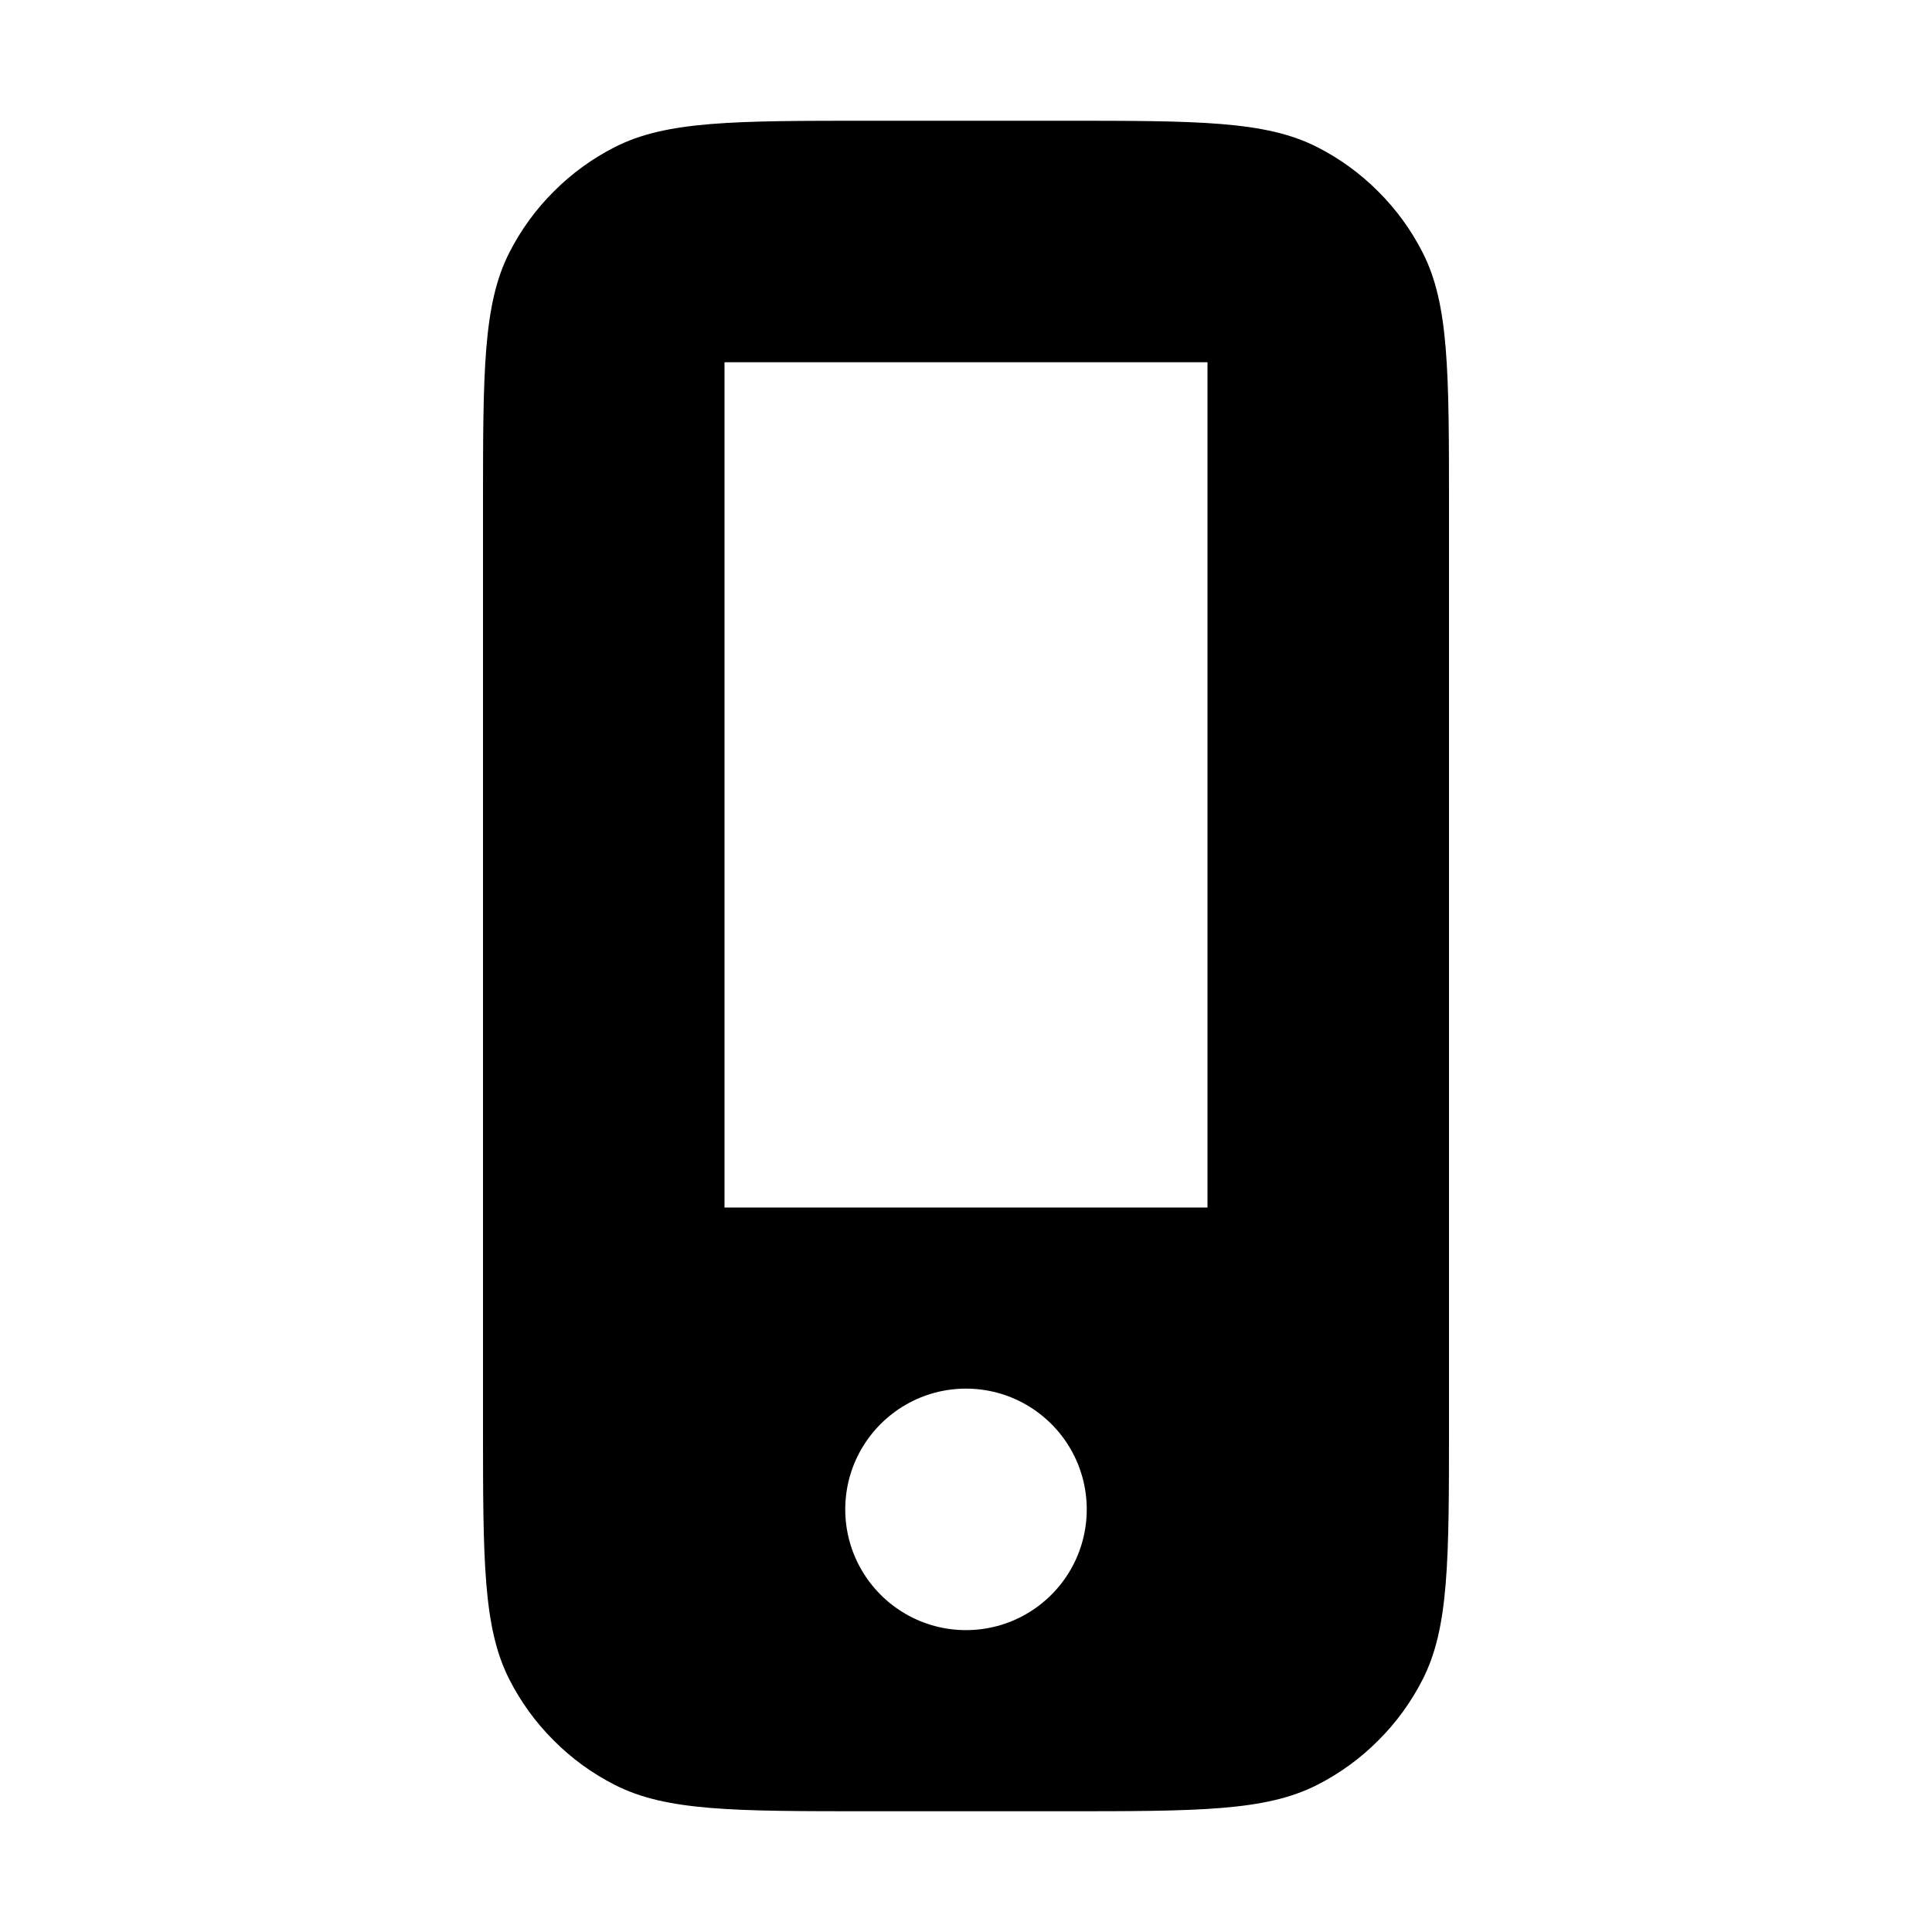
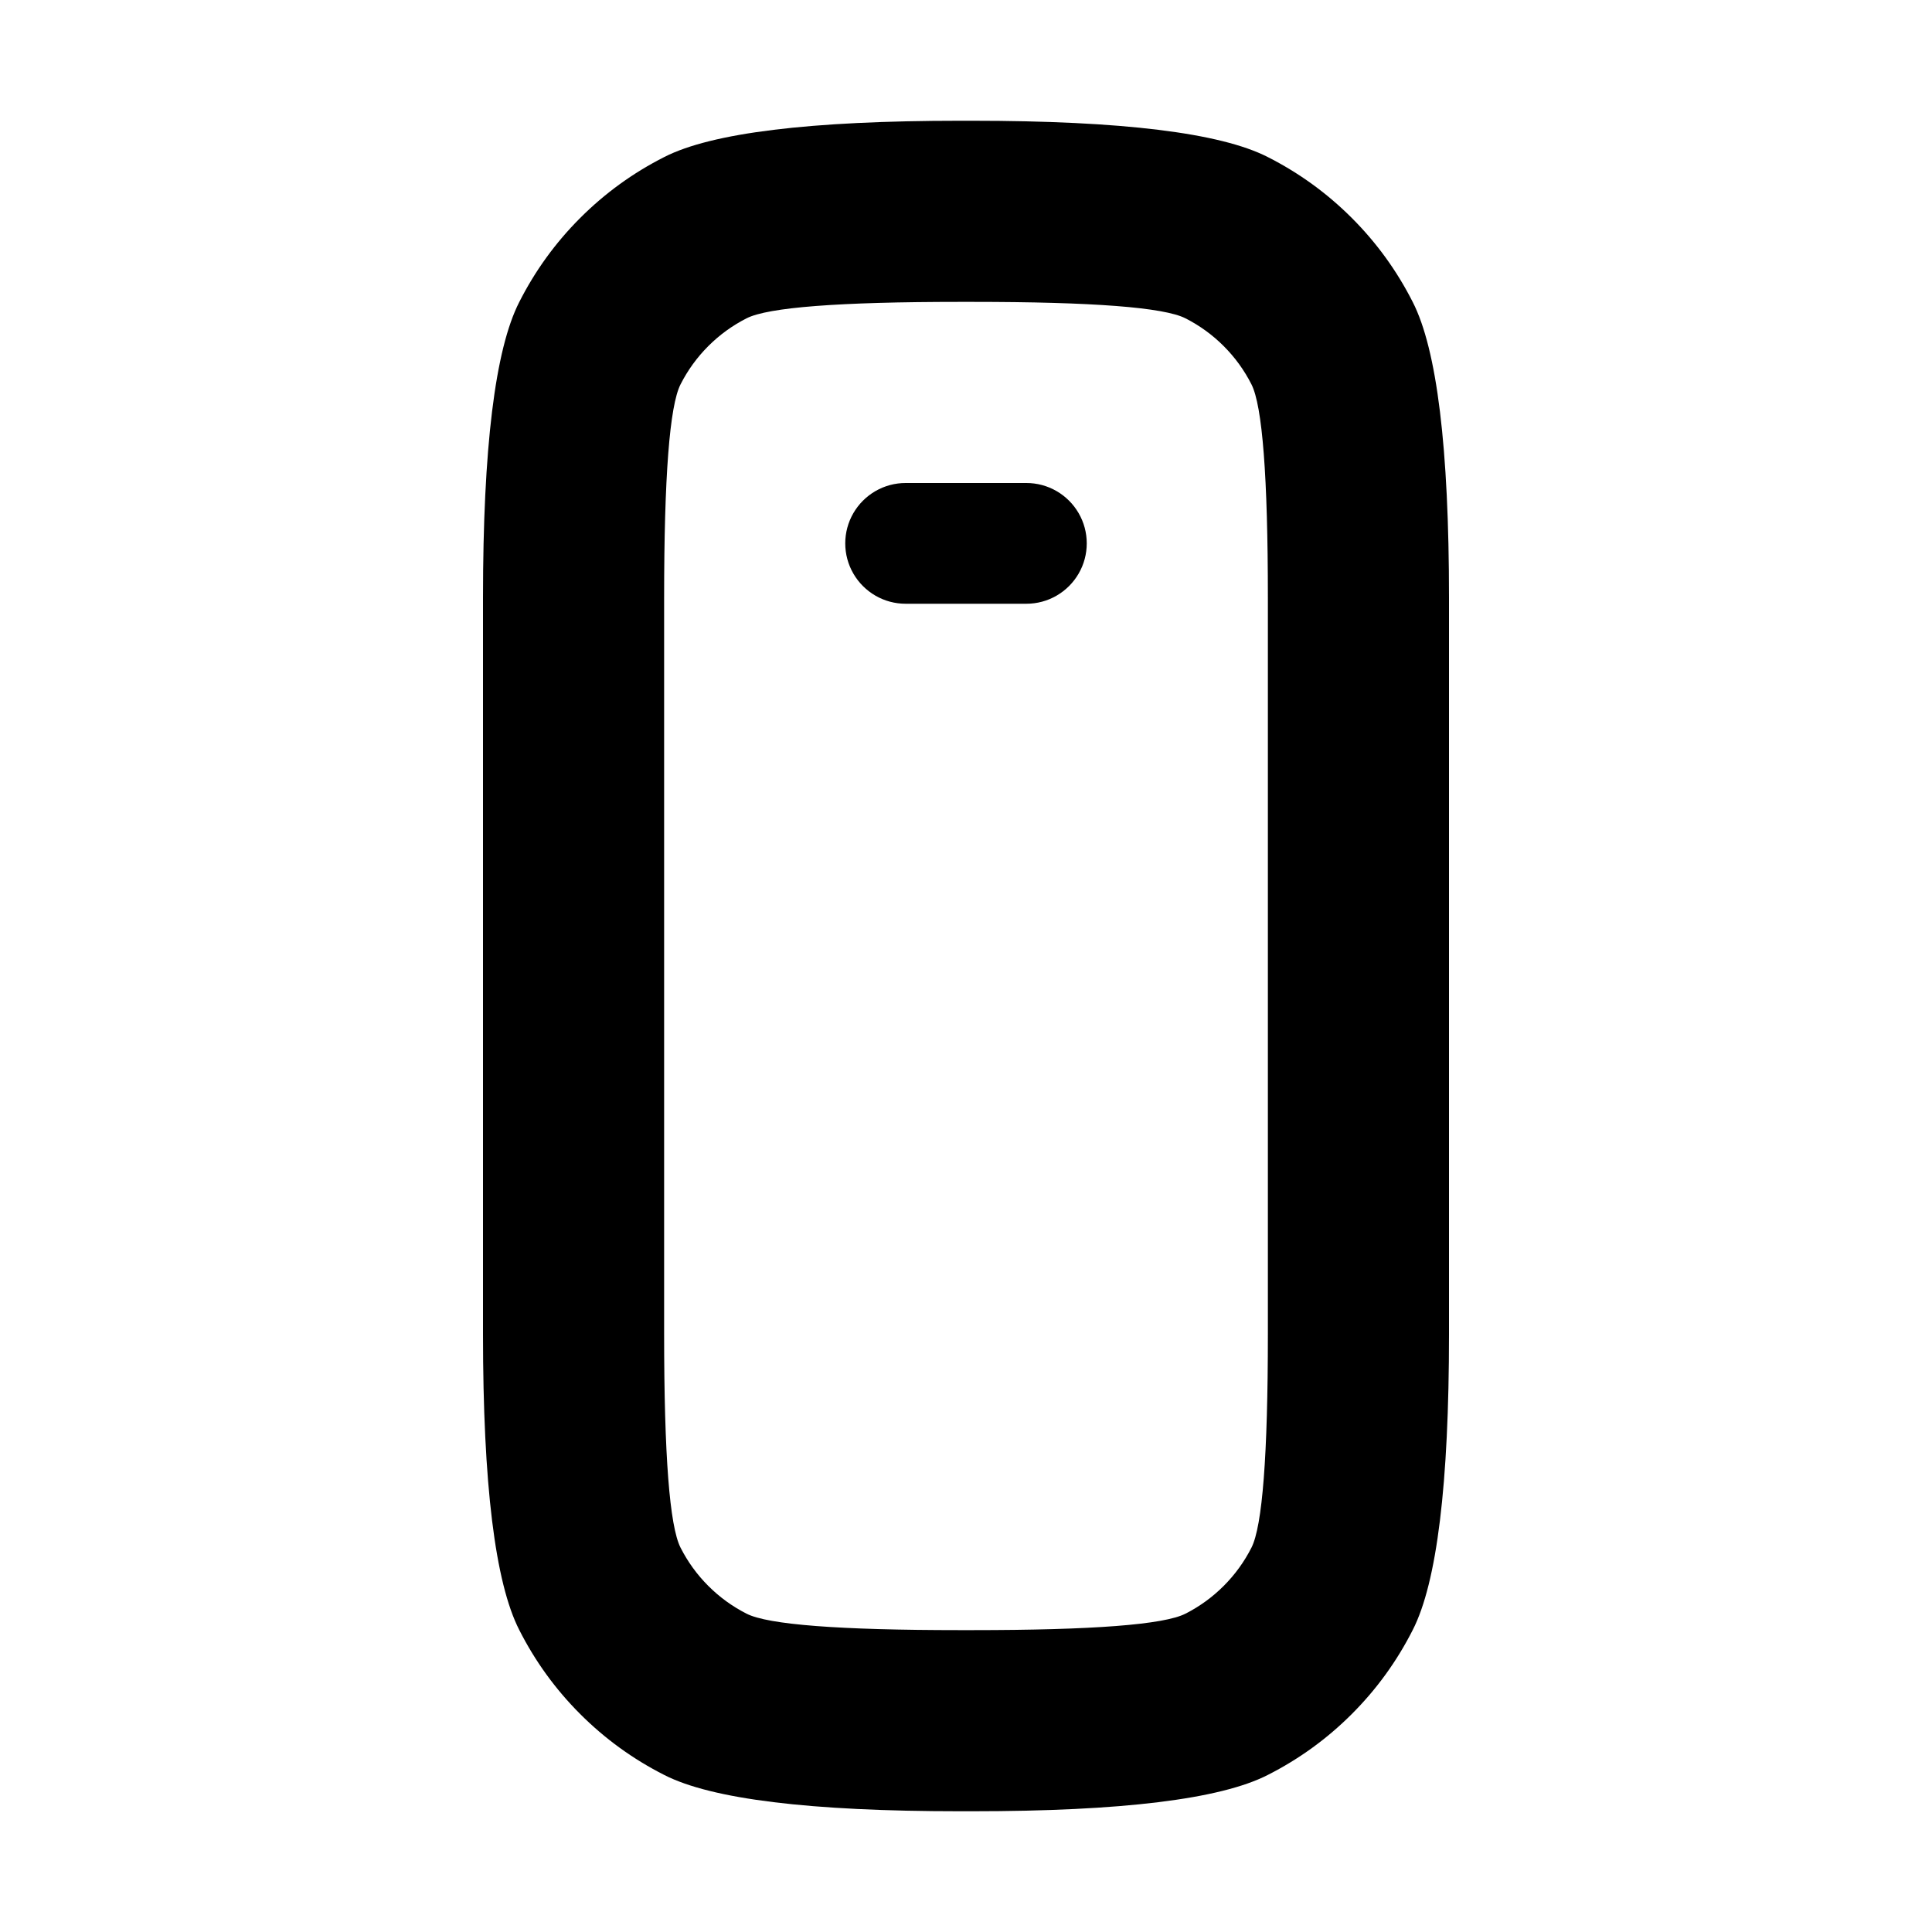
<svg xmlns="http://www.w3.org/2000/svg" height="16px" viewBox="0 0 16 16" width="16px">
-   <path d="M7.2 1L8.8 1C9.92 1 10.48 1 10.908 1.218C11.095 1.313 11.266 1.437 11.414 1.586C11.563 1.734 11.687 1.905 11.782 2.092C12 2.52 12 3.08 12 4.2L12 11.8C12 12.92 12 13.48 11.782 13.908C11.687 14.095 11.563 14.266 11.414 14.414C11.266 14.563 11.095 14.687 10.908 14.782C10.48 15 9.92 15 8.8 15L7.2 15C6.08 15 5.52 15 5.092 14.782C4.905 14.687 4.734 14.563 4.586 14.414C4.437 14.266 4.313 14.095 4.218 13.908C4 13.48 4 12.92 4 11.8L4 4.2C4 3.08 4 2.52 4.218 2.092C4.313 1.905 4.437 1.734 4.586 1.586C4.734 1.437 4.905 1.313 5.092 1.218C5.52 1 6.08 1 7.2 1ZM6 3L6 10L10 10L10 3ZM7 12.5C7 12.676 7.046 12.848 7.134 13C7.222 13.152 7.348 13.278 7.5 13.366C7.652 13.454 7.824 13.5 8 13.5C8.176 13.5 8.348 13.454 8.5 13.366C8.652 13.278 8.778 13.152 8.866 13C8.954 12.848 9 12.676 9 12.5C9 12.324 8.954 12.152 8.866 12C8.778 11.848 8.652 11.722 8.5 11.634C8.348 11.546 8.176 11.5 8 11.5C7.824 11.5 7.652 11.546 7.5 11.634C7.348 11.722 7.222 11.848 7.134 12C7.046 12.152 7 12.324 7 12.5Z" />
+   <path d="M7.95 1L8.05 1Q9.91 1 10.498 1.3Q10.887 1.497 11.195 1.805Q11.503 2.113 11.7 2.502Q12 3.09 12 4.95L12 11.05Q12 12.91 11.7 13.498Q11.503 13.887 11.195 14.195Q10.887 14.503 10.498 14.7Q9.91 15 8.05 15L7.95 15Q6.09 15 5.502 14.7Q5.113 14.503 4.805 14.195Q4.497 13.887 4.3 13.498Q4 12.91 4 11.05L4 4.95Q4 3.09 4.3 2.502Q4.497 2.113 4.805 1.805Q5.113 1.497 5.502 1.3Q6.09 1 7.95 1ZM7.95 2.5Q6.45 2.5 6.183 2.636Q6.006 2.726 5.866 2.866Q5.726 3.006 5.636 3.183Q5.5 3.45 5.5 4.95L5.5 11.05Q5.5 12.55 5.636 12.817Q5.726 12.994 5.866 13.134Q6.006 13.274 6.183 13.364Q6.45 13.5 7.95 13.5L8.05 13.5Q9.55 13.5 9.817 13.364Q9.994 13.274 10.134 13.134Q10.274 12.994 10.364 12.817Q10.5 12.55 10.5 11.05L10.5 4.95Q10.5 3.45 10.364 3.183Q10.274 3.006 10.134 2.866Q9.994 2.726 9.817 2.636Q9.55 2.5 8.05 2.5ZM7.5 4L8.5 4C8.588 4 8.674 4.023 8.75 4.067C8.826 4.111 8.889 4.174 8.933 4.25C8.977 4.326 9 4.412 9 4.5C9 4.588 8.977 4.674 8.933 4.75C8.889 4.826 8.826 4.889 8.75 4.933C8.674 4.977 8.588 5 8.5 5L7.5 5C7.412 5 7.326 4.977 7.25 4.933C7.174 4.889 7.111 4.826 7.067 4.75C7.023 4.674 7 4.588 7 4.5C7 4.412 7.023 4.326 7.067 4.25C7.111 4.174 7.174 4.111 7.25 4.067C7.326 4.023 7.412 4 7.5 4Z" />
</svg>
